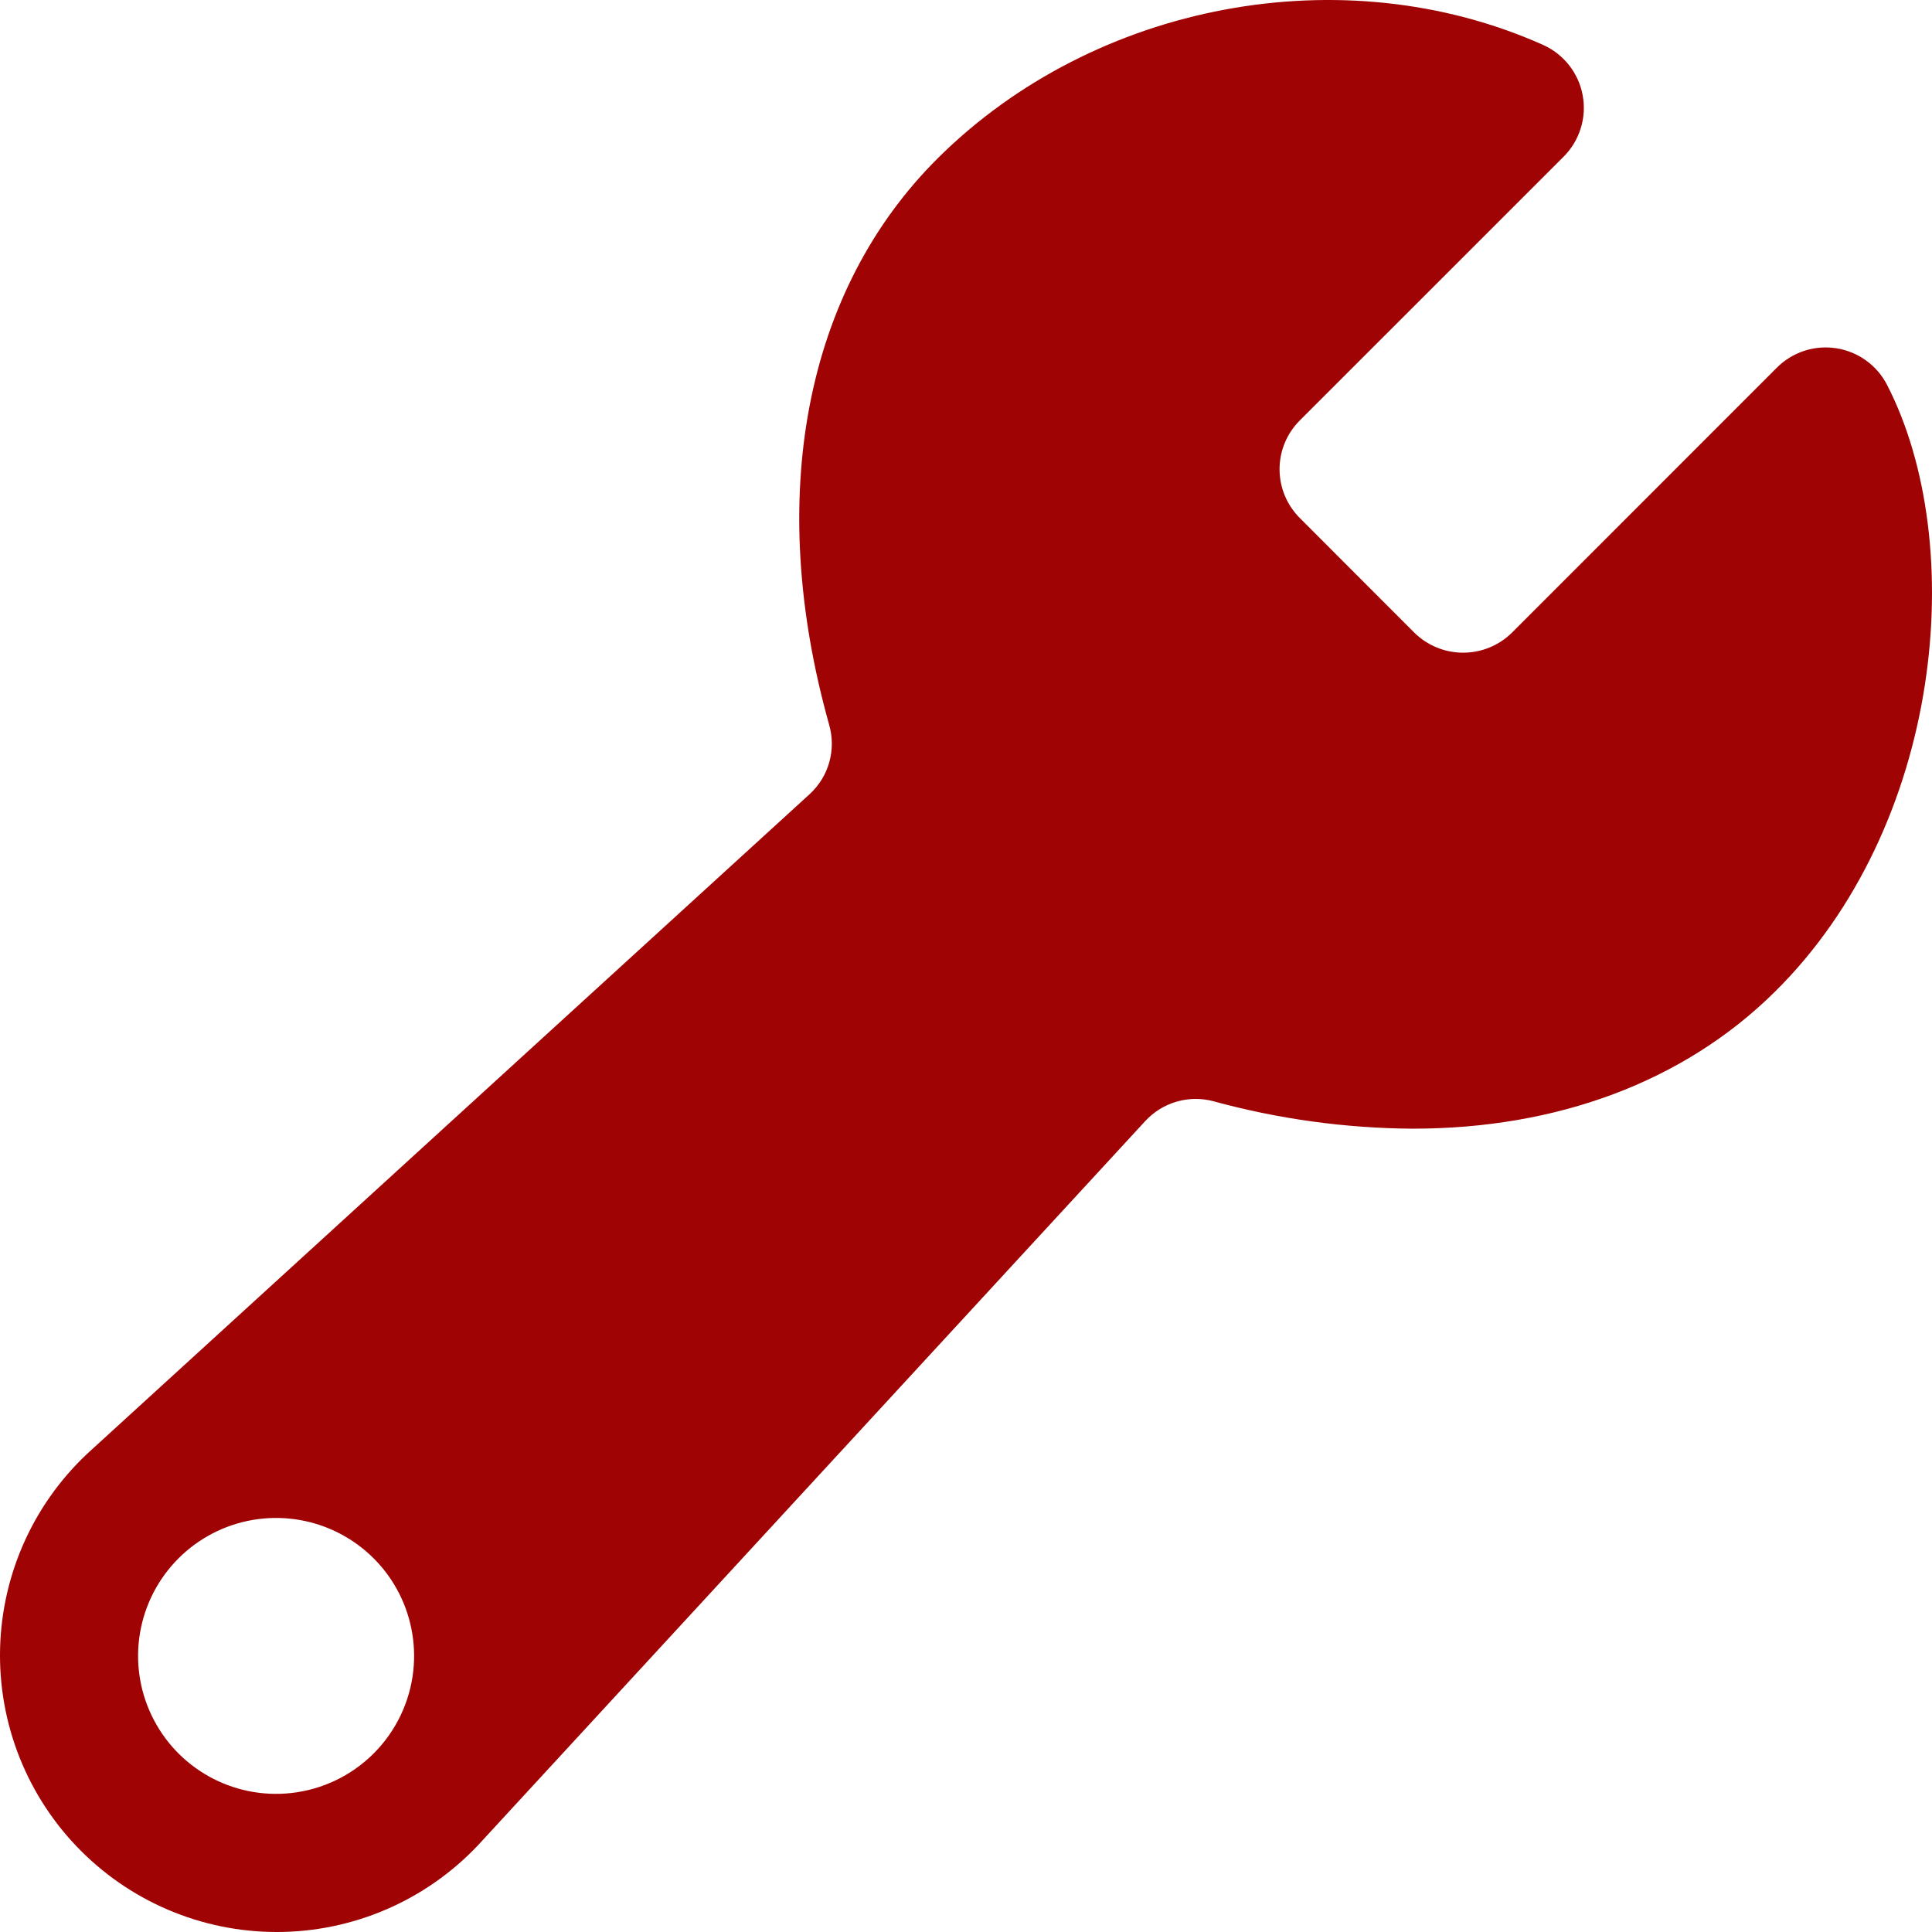
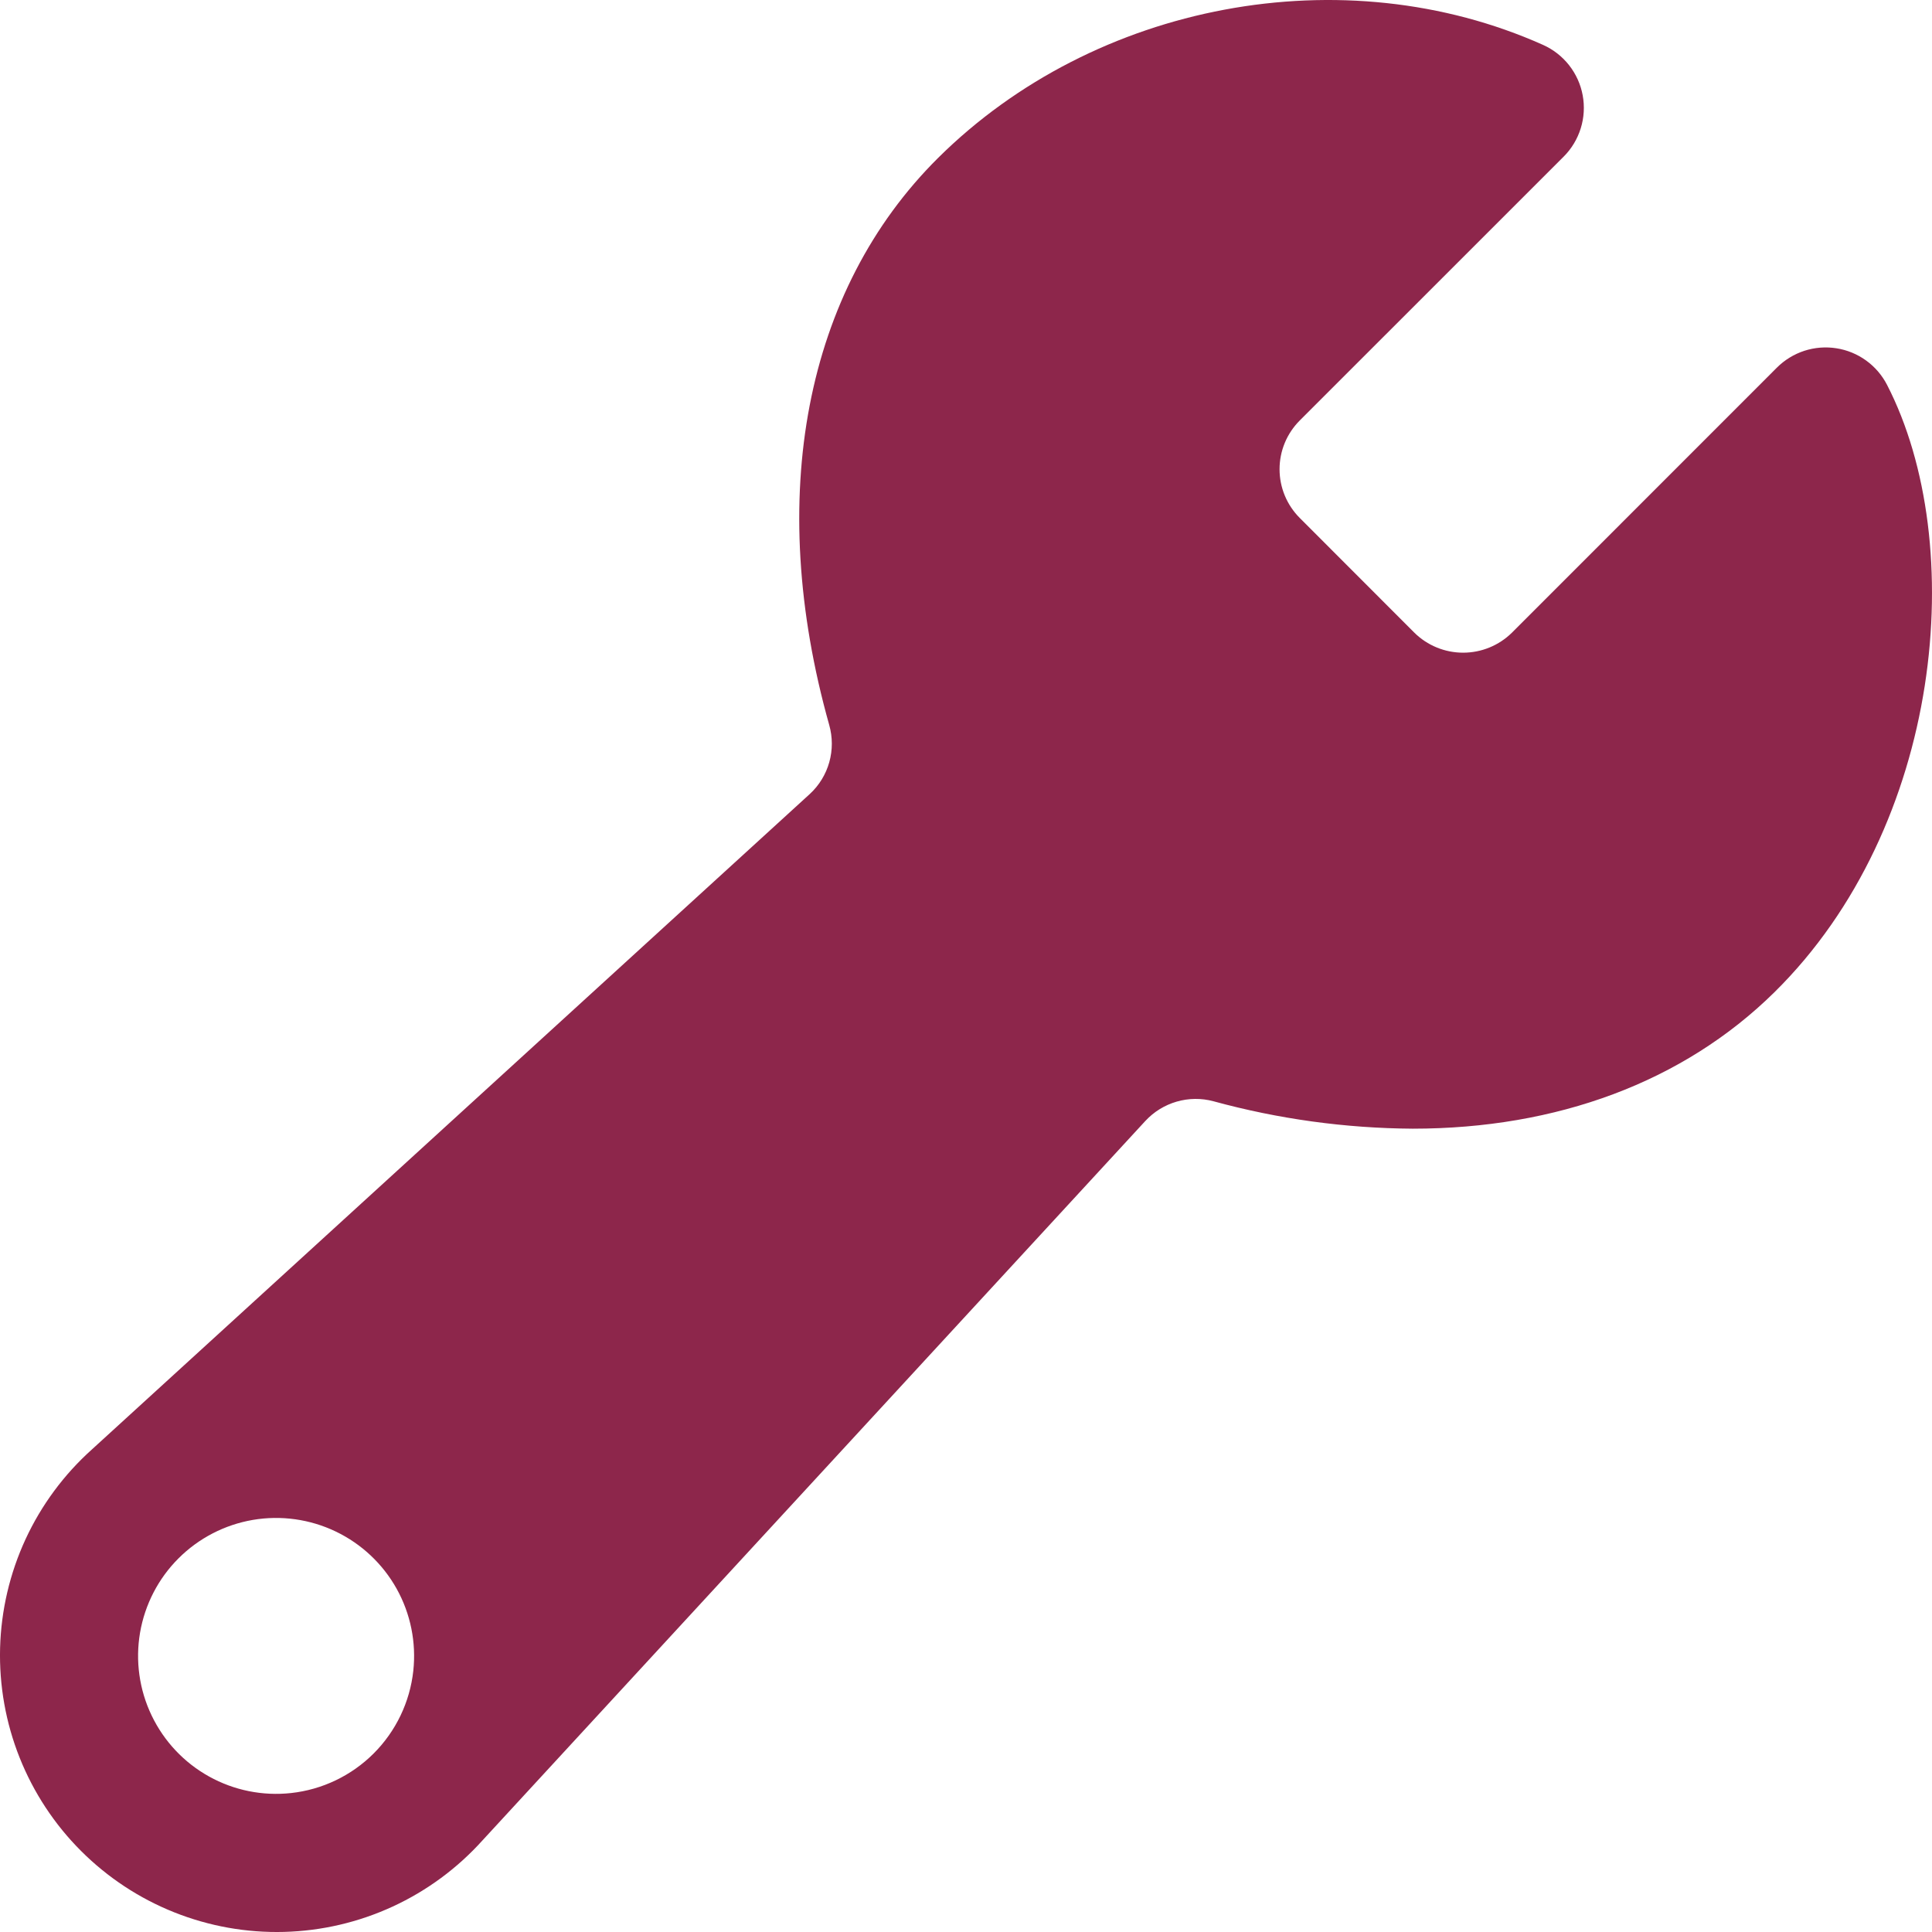
<svg xmlns="http://www.w3.org/2000/svg" width="64" height="64" viewBox="0 0 64 64" fill="none">
-   <path id="Vector" d="M62.511 12.749C62.346 12.429 62.109 12.153 61.817 11.942C61.525 11.731 61.188 11.592 60.832 11.537C60.476 11.481 60.113 11.51 59.77 11.621C59.428 11.733 59.117 11.924 58.862 12.178L50.085 20.958C49.654 21.383 49.073 21.621 48.468 21.621C47.863 21.621 47.282 21.383 46.852 20.958L43.057 17.159C42.845 16.947 42.676 16.695 42.561 16.418C42.446 16.141 42.387 15.844 42.387 15.543C42.387 15.243 42.446 14.946 42.561 14.669C42.676 14.392 42.845 14.14 43.057 13.928L51.798 5.189C52.06 4.927 52.254 4.605 52.364 4.251C52.474 3.898 52.496 3.523 52.429 3.158C52.362 2.794 52.207 2.452 51.978 2.16C51.749 1.869 51.453 1.638 51.115 1.487C44.513 -1.464 36.272 0.076 31.076 5.231C26.662 9.613 25.346 16.46 27.469 24.016C27.583 24.419 27.584 24.846 27.471 25.249C27.358 25.652 27.135 26.017 26.827 26.301L3.043 48.016C2.116 48.848 1.369 49.859 0.846 50.989C0.324 52.119 0.037 53.344 0.003 54.588C-0.03 55.833 0.19 57.071 0.651 58.227C1.112 59.383 1.803 60.434 2.684 61.314C3.564 62.195 4.615 62.887 5.771 63.348C6.928 63.809 8.166 64.03 9.411 63.997C10.656 63.964 11.881 63.678 13.011 63.156C14.142 62.634 15.154 61.887 15.987 60.961L37.942 37.132C38.223 36.829 38.581 36.608 38.978 36.493C39.375 36.378 39.796 36.373 40.195 36.48C42.347 37.069 44.567 37.375 46.799 37.389C51.57 37.389 55.758 35.846 58.778 32.871C64.371 27.362 65.224 18.019 62.511 12.749ZM9.642 59.397C8.701 59.5 7.751 59.308 6.924 58.848C6.097 58.389 5.433 57.683 5.024 56.83C4.614 55.977 4.48 55.018 4.639 54.085C4.799 53.153 5.243 52.292 5.913 51.623C6.582 50.954 7.442 50.509 8.375 50.349C9.308 50.19 10.268 50.324 11.121 50.733C11.975 51.142 12.68 51.805 13.141 52.632C13.601 53.459 13.793 54.408 13.691 55.349C13.578 56.383 13.115 57.349 12.379 58.085C11.643 58.821 10.677 59.284 9.642 59.397Z" fill="#A00303" />
+   <path id="Vector" d="M62.511 12.749C62.346 12.429 62.109 12.153 61.817 11.942C61.525 11.731 61.188 11.592 60.832 11.537C60.476 11.481 60.113 11.51 59.77 11.621C59.428 11.733 59.117 11.924 58.862 12.178L50.085 20.958C49.654 21.383 49.073 21.621 48.468 21.621C47.863 21.621 47.282 21.383 46.852 20.958L43.057 17.159C42.845 16.947 42.676 16.695 42.561 16.418C42.446 16.141 42.387 15.844 42.387 15.543C42.387 15.243 42.446 14.946 42.561 14.669C42.676 14.392 42.845 14.14 43.057 13.928L51.798 5.189C52.06 4.927 52.254 4.605 52.364 4.251C52.474 3.898 52.496 3.523 52.429 3.158C52.362 2.794 52.207 2.452 51.978 2.16C51.749 1.869 51.453 1.638 51.115 1.487C44.513 -1.464 36.272 0.076 31.076 5.231C26.662 9.613 25.346 16.46 27.469 24.016C27.583 24.419 27.584 24.846 27.471 25.249C27.358 25.652 27.135 26.017 26.827 26.301L3.043 48.016C2.116 48.848 1.369 49.859 0.846 50.989C0.324 52.119 0.037 53.344 0.003 54.588C-0.03 55.833 0.19 57.071 0.651 58.227C1.112 59.383 1.803 60.434 2.684 61.314C3.564 62.195 4.615 62.887 5.771 63.348C6.928 63.809 8.166 64.03 9.411 63.997C10.656 63.964 11.881 63.678 13.011 63.156C14.142 62.634 15.154 61.887 15.987 60.961L37.942 37.132C38.223 36.829 38.581 36.608 38.978 36.493C39.375 36.378 39.796 36.373 40.195 36.48C42.347 37.069 44.567 37.375 46.799 37.389C51.57 37.389 55.758 35.846 58.778 32.871C64.371 27.362 65.224 18.019 62.511 12.749ZM9.642 59.397C8.701 59.5 7.751 59.308 6.924 58.848C6.097 58.389 5.433 57.683 5.024 56.83C4.614 55.977 4.48 55.018 4.639 54.085C4.799 53.153 5.243 52.292 5.913 51.623C6.582 50.954 7.442 50.509 8.375 50.349C9.308 50.19 10.268 50.324 11.121 50.733C11.975 51.142 12.68 51.805 13.141 52.632C13.601 53.459 13.793 54.408 13.691 55.349C13.578 56.383 13.115 57.349 12.379 58.085C11.643 58.821 10.677 59.284 9.642 59.397Z" fill="#8D264B" />
</svg>
